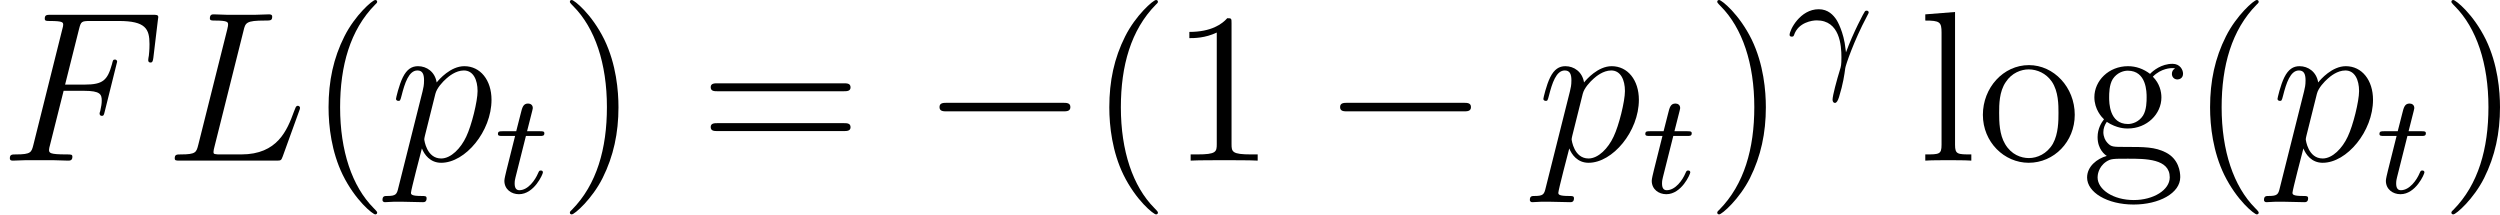
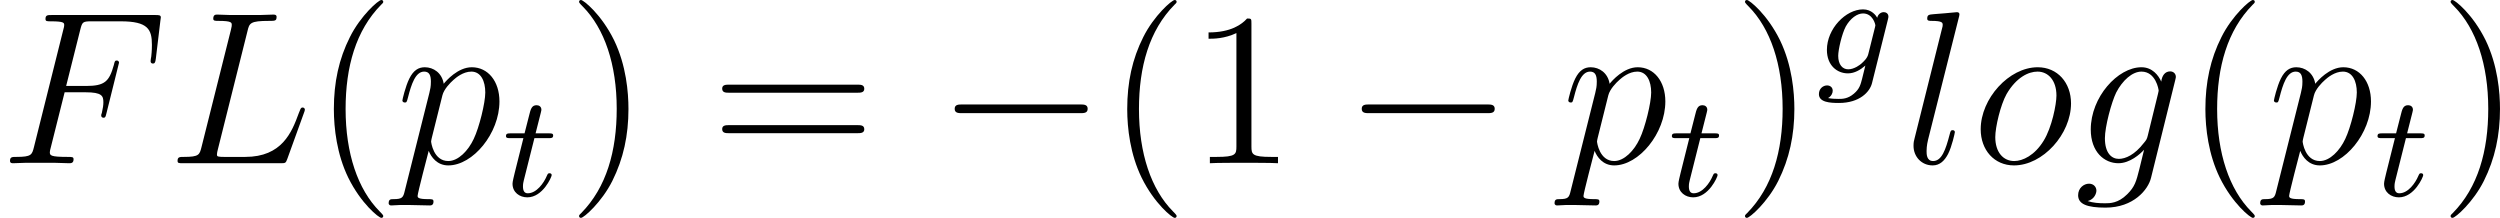
- <svg xmlns="http://www.w3.org/2000/svg" xmlns:xlink="http://www.w3.org/1999/xlink" version="1.1" width="157.689pt" height="13.523pt" viewBox="-.239 -.241 157.689 13.523">
+ <svg xmlns="http://www.w3.org/2000/svg" xmlns:xlink="http://www.w3.org/1999/xlink" version="1.1" width="155.183pt" height="13.523pt" viewBox="-.239 -.241 155.183 13.523">
  <defs>
+     <path id="g0-0" d="M7.878-2.75C8.082-2.75 8.297-2.75 8.297-2.989S8.082-3.228 7.878-3.228H1.411C1.207-3.228 .992-3.228 .992-2.989S1.207-2.75 1.411-2.75H7.878Z" />
+     <path id="g1-103" d="M3.953-2.941C3.985-3.061 3.985-3.108 3.985-3.116C3.985-3.3 3.834-3.363 3.73-3.363C3.547-3.363 3.403-3.22 3.371-3.053C3.308-3.172 3.068-3.515 2.59-3.515C1.642-3.515 .606-2.455 .606-1.291C.606-.43 1.172 0 1.761 0C2.128 0 2.455-.199 2.718-.43L2.542 .287C2.455 .622 2.399 .853 2.088 1.116C1.753 1.403 1.451 1.403 1.251 1.403S.861 1.395 .669 1.355C.845 1.259 .925 1.092 .925 .956C.925 .765 .781 .662 .614 .662C.414 .662 .167 .821 .167 1.14C.167 1.594 .789 1.626 1.267 1.626C2.399 1.626 2.965 1.02 3.084 .534L3.953-2.941ZM2.877-1.052C2.821-.829 2.646-.669 2.479-.518C2.407-.462 2.104-.223 1.777-.223C1.459-.223 1.227-.486 1.227-.964C1.227-1.299 1.427-2.168 1.642-2.574C1.897-3.029 2.271-3.292 2.59-3.292C3.124-3.292 3.268-2.702 3.268-2.63L3.244-2.519L2.877-1.052Z" />
+     <path id="g1-116" d="M1.761-3.172H2.542C2.694-3.172 2.79-3.172 2.79-3.324C2.79-3.435 2.686-3.435 2.55-3.435H1.825L2.112-4.567C2.144-4.686 2.144-4.726 2.144-4.734C2.144-4.902 2.016-4.981 1.881-4.981C1.61-4.981 1.554-4.766 1.467-4.407L1.219-3.435H.454C.303-3.435 .199-3.435 .199-3.284C.199-3.172 .303-3.172 .438-3.172H1.156L.677-1.259C.63-1.06 .558-.781 .558-.669C.558-.191 .948 .08 1.371 .08C2.224 .08 2.71-1.044 2.71-1.14C2.71-1.227 2.638-1.243 2.59-1.243C2.503-1.243 2.495-1.211 2.439-1.092C2.279-.709 1.881-.143 1.395-.143C1.227-.143 1.132-.255 1.132-.518C1.132-.669 1.156-.757 1.18-.861L1.761-3.172Z" />
    <path id="g3-40" d="M3.885 2.905C3.885 2.869 3.885 2.845 3.682 2.642C2.487 1.435 1.817-.538 1.817-2.977C1.817-5.296 2.379-7.293 3.766-8.703C3.885-8.811 3.885-8.835 3.885-8.871C3.885-8.942 3.826-8.966 3.778-8.966C3.622-8.966 2.642-8.106 2.056-6.934C1.447-5.727 1.172-4.447 1.172-2.977C1.172-1.913 1.339-.49 1.961 .789C2.666 2.224 3.646 3.001 3.778 3.001C3.826 3.001 3.885 2.977 3.885 2.905Z" />
    <path id="g3-41" d="M3.371-2.977C3.371-3.885 3.252-5.368 2.582-6.755C1.877-8.189 .897-8.966 .765-8.966C.717-8.966 .658-8.942 .658-8.871C.658-8.835 .658-8.811 .861-8.608C2.056-7.4 2.726-5.428 2.726-2.989C2.726-.669 2.164 1.327 .777 2.738C.658 2.845 .658 2.869 .658 2.905C.658 2.977 .717 3.001 .765 3.001C.921 3.001 1.901 2.14 2.487 .968C3.096-.251 3.371-1.542 3.371-2.977Z" />
    <path id="g3-49" d="M3.443-7.663C3.443-7.938 3.443-7.95 3.204-7.95C2.917-7.627 2.319-7.185 1.088-7.185V-6.838C1.363-6.838 1.961-6.838 2.618-7.149V-.921C2.618-.49 2.582-.347 1.53-.347H1.16V0C1.482-.024 2.642-.024 3.037-.024S4.579-.024 4.902 0V-.347H4.531C3.479-.347 3.443-.49 3.443-.921V-7.663Z" />
    <path id="g3-61" d="M8.07-3.873C8.237-3.873 8.452-3.873 8.452-4.089C8.452-4.316 8.249-4.316 8.07-4.316H1.028C.861-4.316 .646-4.316 .646-4.101C.646-3.873 .849-3.873 1.028-3.873H8.07ZM8.07-1.65C8.237-1.65 8.452-1.65 8.452-1.865C8.452-2.092 8.249-2.092 8.07-2.092H1.028C.861-2.092 .646-2.092 .646-1.877C.646-1.65 .849-1.65 1.028-1.65H8.07Z" />
-     <path id="g3-103" d="M1.423-2.164C1.985-1.793 2.463-1.793 2.594-1.793C3.67-1.793 4.471-2.606 4.471-3.527C4.471-3.85 4.376-4.304 3.993-4.686C4.459-5.165 5.021-5.165 5.081-5.165C5.129-5.165 5.189-5.165 5.236-5.141C5.117-5.093 5.057-4.973 5.057-4.842C5.057-4.674 5.177-4.531 5.368-4.531C5.464-4.531 5.679-4.591 5.679-4.854C5.679-5.069 5.511-5.404 5.093-5.404C4.471-5.404 4.005-5.021 3.838-4.842C3.479-5.117 3.061-5.272 2.606-5.272C1.53-5.272 .729-4.459 .729-3.539C.729-2.857 1.148-2.415 1.267-2.307C1.124-2.128 .909-1.781 .909-1.315C.909-.622 1.327-.323 1.423-.263C.873-.108 .323 .323 .323 .944C.323 1.769 1.447 2.451 2.917 2.451C4.34 2.451 5.523 1.817 5.523 .921C5.523 .622 5.44-.084 4.722-.454C4.113-.765 3.515-.765 2.487-.765C1.757-.765 1.674-.765 1.459-.992C1.339-1.112 1.231-1.339 1.231-1.59C1.231-1.793 1.303-1.997 1.423-2.164ZM2.606-2.044C1.554-2.044 1.554-3.252 1.554-3.527C1.554-3.742 1.554-4.232 1.757-4.555C1.985-4.902 2.343-5.021 2.594-5.021C3.646-5.021 3.646-3.814 3.646-3.539C3.646-3.324 3.646-2.833 3.443-2.511C3.216-2.164 2.857-2.044 2.606-2.044ZM2.929 2.2C1.781 2.2 .909 1.614 .909 .933C.909 .837 .933 .371 1.387 .06C1.65-.108 1.757-.108 2.594-.108C3.587-.108 4.937-.108 4.937 .933C4.937 1.638 4.029 2.2 2.929 2.2Z" />
-     <path id="g3-108" d="M2.056-8.297L.395-8.165V-7.819C1.207-7.819 1.303-7.735 1.303-7.149V-.885C1.303-.347 1.172-.347 .395-.347V0C.729-.024 1.315-.024 1.674-.024S2.63-.024 2.965 0V-.347C2.2-.347 2.056-.347 2.056-.885V-8.297Z" />
-     <path id="g3-111" d="M5.487-2.558C5.487-4.101 4.316-5.332 2.929-5.332C1.494-5.332 .359-4.065 .359-2.558C.359-1.028 1.554 .12 2.917 .12C4.328 .12 5.487-1.052 5.487-2.558ZM2.929-.143C2.487-.143 1.949-.335 1.602-.921C1.279-1.459 1.267-2.164 1.267-2.666C1.267-3.12 1.267-3.85 1.638-4.388C1.973-4.902 2.499-5.093 2.917-5.093C3.383-5.093 3.885-4.878 4.208-4.411C4.579-3.862 4.579-3.108 4.579-2.666C4.579-2.248 4.579-1.506 4.268-.944C3.933-.371 3.383-.143 2.929-.143Z" />
-     <path id="g0-0" d="M7.878-2.75C8.082-2.75 8.297-2.75 8.297-2.989S8.082-3.228 7.878-3.228H1.411C1.207-3.228 .992-3.228 .992-2.989S1.207-2.75 1.411-2.75H7.878Z" />
-     <path id="g1-13" d="M3.268-1.283C3.172-2.264 2.774-2.909 2.766-2.917C2.59-3.188 2.295-3.515 1.769-3.515C.733-3.515 .143-2.359 .143-2.08C.143-2.008 .207-1.985 .263-1.985C.343-1.985 .367-2.008 .391-2.072C.63-2.79 1.419-2.893 1.658-2.893C2.941-2.893 3.037-1.506 3.037-.837C3.037-.399 3.013-.327 2.957-.143C2.782 .422 2.542 1.307 2.542 1.538C2.542 1.554 2.55 1.714 2.678 1.714C2.766 1.714 2.837 1.594 2.901 1.395C3.132 .654 3.204 .128 3.252-.231C3.276-.399 3.722-1.73 4.463-3.124C4.559-3.3 4.559-3.316 4.559-3.339C4.559-3.347 4.559-3.435 4.439-3.435C4.407-3.435 4.376-3.427 4.352-3.403C4.32-3.379 3.69-2.208 3.292-1.108L3.268-1.283Z" />
-     <path id="g1-116" d="M1.761-3.172H2.542C2.694-3.172 2.79-3.172 2.79-3.324C2.79-3.435 2.686-3.435 2.55-3.435H1.825L2.112-4.567C2.144-4.686 2.144-4.726 2.144-4.734C2.144-4.902 2.016-4.981 1.881-4.981C1.61-4.981 1.554-4.766 1.467-4.407L1.219-3.435H.454C.303-3.435 .199-3.435 .199-3.284C.199-3.172 .303-3.172 .438-3.172H1.156L.677-1.259C.63-1.06 .558-.781 .558-.669C.558-.191 .948 .08 1.371 .08C2.224 .08 2.71-1.044 2.71-1.14C2.71-1.227 2.638-1.243 2.59-1.243C2.503-1.243 2.495-1.211 2.439-1.092C2.279-.709 1.881-.143 1.395-.143C1.227-.143 1.132-.255 1.132-.518C1.132-.669 1.156-.757 1.18-.861L1.761-3.172Z" />
    <path id="g2-70" d="M3.551-3.897H4.698C5.607-3.897 5.679-3.694 5.679-3.347C5.679-3.192 5.655-3.025 5.595-2.762C5.571-2.714 5.559-2.654 5.559-2.63C5.559-2.546 5.607-2.499 5.691-2.499C5.786-2.499 5.798-2.546 5.846-2.738L6.539-5.523C6.539-5.571 6.504-5.643 6.42-5.643C6.312-5.643 6.3-5.595 6.253-5.392C6.001-4.495 5.762-4.244 4.722-4.244H3.634L4.411-7.34C4.519-7.759 4.543-7.795 5.033-7.795H6.635C8.13-7.795 8.345-7.352 8.345-6.504C8.345-6.432 8.345-6.169 8.309-5.858C8.297-5.81 8.273-5.655 8.273-5.607C8.273-5.511 8.333-5.475 8.404-5.475C8.488-5.475 8.536-5.523 8.56-5.738L8.811-7.831C8.811-7.867 8.835-7.986 8.835-8.01C8.835-8.141 8.727-8.141 8.512-8.141H2.845C2.618-8.141 2.499-8.141 2.499-7.926C2.499-7.795 2.582-7.795 2.786-7.795C3.527-7.795 3.527-7.711 3.527-7.58C3.527-7.52 3.515-7.472 3.479-7.34L1.865-.885C1.757-.466 1.733-.347 .897-.347C.669-.347 .55-.347 .55-.132C.55 0 .658 0 .729 0C.956 0 1.196-.024 1.423-.024H2.977C3.24-.024 3.527 0 3.79 0C3.897 0 4.041 0 4.041-.215C4.041-.347 3.969-.347 3.706-.347C2.762-.347 2.738-.43 2.738-.61C2.738-.669 2.762-.765 2.786-.849L3.551-3.897Z" />
    <path id="g2-76" d="M4.388-7.245C4.495-7.699 4.531-7.819 5.583-7.819C5.906-7.819 5.99-7.819 5.99-8.046C5.99-8.165 5.858-8.165 5.81-8.165C5.571-8.165 5.296-8.141 5.057-8.141H3.455C3.228-8.141 2.965-8.165 2.738-8.165C2.642-8.165 2.511-8.165 2.511-7.938C2.511-7.819 2.618-7.819 2.798-7.819C3.527-7.819 3.527-7.723 3.527-7.592C3.527-7.568 3.527-7.496 3.479-7.317L1.865-.885C1.757-.466 1.733-.347 .897-.347C.669-.347 .55-.347 .55-.132C.55 0 .622 0 .861 0H6.217C6.48 0 6.492-.012 6.575-.227L7.496-2.774C7.52-2.833 7.544-2.905 7.544-2.941C7.544-3.013 7.484-3.061 7.424-3.061C7.412-3.061 7.352-3.061 7.329-3.013C7.305-3.001 7.305-2.977 7.209-2.75C6.826-1.698 6.288-.347 4.268-.347H3.12C2.953-.347 2.929-.347 2.857-.359C2.726-.371 2.714-.395 2.714-.49C2.714-.574 2.738-.646 2.762-.753L4.388-7.245Z" />
+     <path id="g2-103" d="M4.041-1.518C3.993-1.327 3.969-1.279 3.814-1.1C3.324-.466 2.821-.239 2.451-.239C2.056-.239 1.686-.55 1.686-1.375C1.686-2.008 2.044-3.347 2.307-3.885C2.654-4.555 3.192-5.033 3.694-5.033C4.483-5.033 4.639-4.053 4.639-3.981L4.603-3.814L4.041-1.518ZM4.782-4.483C4.627-4.83 4.292-5.272 3.694-5.272C2.391-5.272 .909-3.634 .909-1.853C.909-.61 1.662 0 2.427 0C3.061 0 3.622-.502 3.838-.741L3.575 .335C3.407 .992 3.335 1.291 2.905 1.71C2.415 2.2 1.961 2.2 1.698 2.2C1.339 2.2 1.04 2.176 .741 2.08C1.124 1.973 1.219 1.638 1.219 1.506C1.219 1.315 1.076 1.124 .813 1.124C.526 1.124 .215 1.363 .215 1.757C.215 2.248 .705 2.439 1.722 2.439C3.264 2.439 4.065 1.447 4.22 .801L5.547-4.555C5.583-4.698 5.583-4.722 5.583-4.746C5.583-4.914 5.452-5.045 5.272-5.045C4.985-5.045 4.818-4.806 4.782-4.483Z" />
+     <path id="g2-108" d="M3.037-7.998C3.049-8.046 3.072-8.118 3.072-8.177C3.072-8.297 2.953-8.297 2.929-8.297C2.917-8.297 2.487-8.261 2.271-8.237C2.068-8.225 1.889-8.201 1.674-8.189C1.387-8.165 1.303-8.153 1.303-7.938C1.303-7.819 1.423-7.819 1.542-7.819C2.152-7.819 2.152-7.711 2.152-7.592C2.152-7.544 2.152-7.52 2.092-7.305L.61-1.375C.574-1.243 .55-1.148 .55-.956C.55-.359 .992 .12 1.602 .12C1.997 .12 2.26-.143 2.451-.514C2.654-.909 2.821-1.662 2.821-1.71C2.821-1.769 2.774-1.817 2.702-1.817C2.594-1.817 2.582-1.757 2.534-1.578C2.319-.753 2.104-.12 1.626-.12C1.267-.12 1.267-.502 1.267-.669C1.267-.717 1.267-.968 1.351-1.303L3.037-7.998Z" />
+     <path id="g2-111" d="M5.452-3.288C5.452-4.423 4.71-5.272 3.622-5.272C2.044-5.272 .49-3.551 .49-1.865C.49-.729 1.231 .12 2.319 .12C3.909 .12 5.452-1.602 5.452-3.288ZM2.331-.12C1.733-.12 1.291-.598 1.291-1.435C1.291-1.985 1.578-3.204 1.913-3.802C2.451-4.722 3.12-5.033 3.61-5.033C4.196-5.033 4.651-4.555 4.651-3.718C4.651-3.24 4.4-1.961 3.945-1.231C3.455-.43 2.798-.12 2.331-.12Z" />
    <path id="g2-112" d="M.514 1.518C.43 1.877 .383 1.973-.108 1.973C-.251 1.973-.371 1.973-.371 2.2C-.371 2.224-.359 2.319-.227 2.319C-.072 2.319 .096 2.295 .251 2.295H.765C1.016 2.295 1.626 2.319 1.877 2.319C1.949 2.319 2.092 2.319 2.092 2.104C2.092 1.973 2.008 1.973 1.805 1.973C1.255 1.973 1.219 1.889 1.219 1.793C1.219 1.65 1.757-.406 1.829-.681C1.961-.347 2.283 .12 2.905 .12C4.256 .12 5.715-1.638 5.715-3.395C5.715-4.495 5.093-5.272 4.196-5.272C3.431-5.272 2.786-4.531 2.654-4.364C2.558-4.961 2.092-5.272 1.614-5.272C1.267-5.272 .992-5.105 .765-4.651C.55-4.22 .383-3.491 .383-3.443S.43-3.335 .514-3.335C.61-3.335 .622-3.347 .693-3.622C.873-4.328 1.1-5.033 1.578-5.033C1.853-5.033 1.949-4.842 1.949-4.483C1.949-4.196 1.913-4.077 1.865-3.862L.514 1.518ZM2.582-3.73C2.666-4.065 3.001-4.411 3.192-4.579C3.324-4.698 3.718-5.033 4.172-5.033C4.698-5.033 4.937-4.507 4.937-3.885C4.937-3.312 4.603-1.961 4.304-1.339C4.005-.693 3.455-.12 2.905-.12C2.092-.12 1.961-1.148 1.961-1.196C1.961-1.231 1.985-1.327 1.997-1.387L2.582-3.73Z" />
  </defs>
  <g id="page1" transform="matrix(1.13 0 0 1.13 -63.98604 -64.41)">
    <use x="56.413" y="65.753" xlink:href="#g2-70" />
    <use x="65.617" y="65.753" xlink:href="#g2-76" />
    <use x="73.581" y="65.753" xlink:href="#g3-40" />
    <use x="78.134" y="65.753" xlink:href="#g2-112" />
    <use x="84.009" y="67.547" xlink:href="#g1-116" />
    <use x="87.565" y="65.753" xlink:href="#g3-41" />
    <use x="95.438" y="65.753" xlink:href="#g3-61" />
    <use x="107.864" y="65.753" xlink:href="#g0-0" />
    <use x="117.162" y="65.753" xlink:href="#g3-40" />
    <use x="121.714" y="65.753" xlink:href="#g3-49" />
    <use x="130.224" y="65.753" xlink:href="#g0-0" />
    <use x="142.179" y="65.753" xlink:href="#g2-112" />
    <use x="148.054" y="67.547" xlink:href="#g1-116" />
    <use x="151.611" y="65.753" xlink:href="#g3-41" />
-     <use x="156.163" y="60.817" xlink:href="#g1-13" />
-     <use x="163.486" y="65.753" xlink:href="#g3-108" />
-     <use x="166.737" y="65.753" xlink:href="#g3-111" />
-     <use x="172.59" y="65.753" xlink:href="#g3-103" />
-     <use x="178.606" y="65.753" xlink:href="#g3-40" />
-     <use x="183.158" y="65.753" xlink:href="#g2-112" />
-     <use x="189.033" y="67.547" xlink:href="#g1-116" />
-     <use x="192.59" y="65.753" xlink:href="#g3-41" />
+     <use x="156.163" y="60.817" xlink:href="#g1-103" />
+     <use x="160.977" y="65.753" xlink:href="#g2-108" />
+     <use x="164.727" y="65.753" xlink:href="#g2-111" />
+     <use x="170.354" y="65.753" xlink:href="#g2-103" />
+     <use x="176.388" y="65.753" xlink:href="#g3-40" />
+     <use x="180.941" y="65.753" xlink:href="#g2-112" />
+     <use x="186.816" y="67.547" xlink:href="#g1-116" />
+     <use x="190.372" y="65.753" xlink:href="#g3-41" />
  </g>
</svg>
